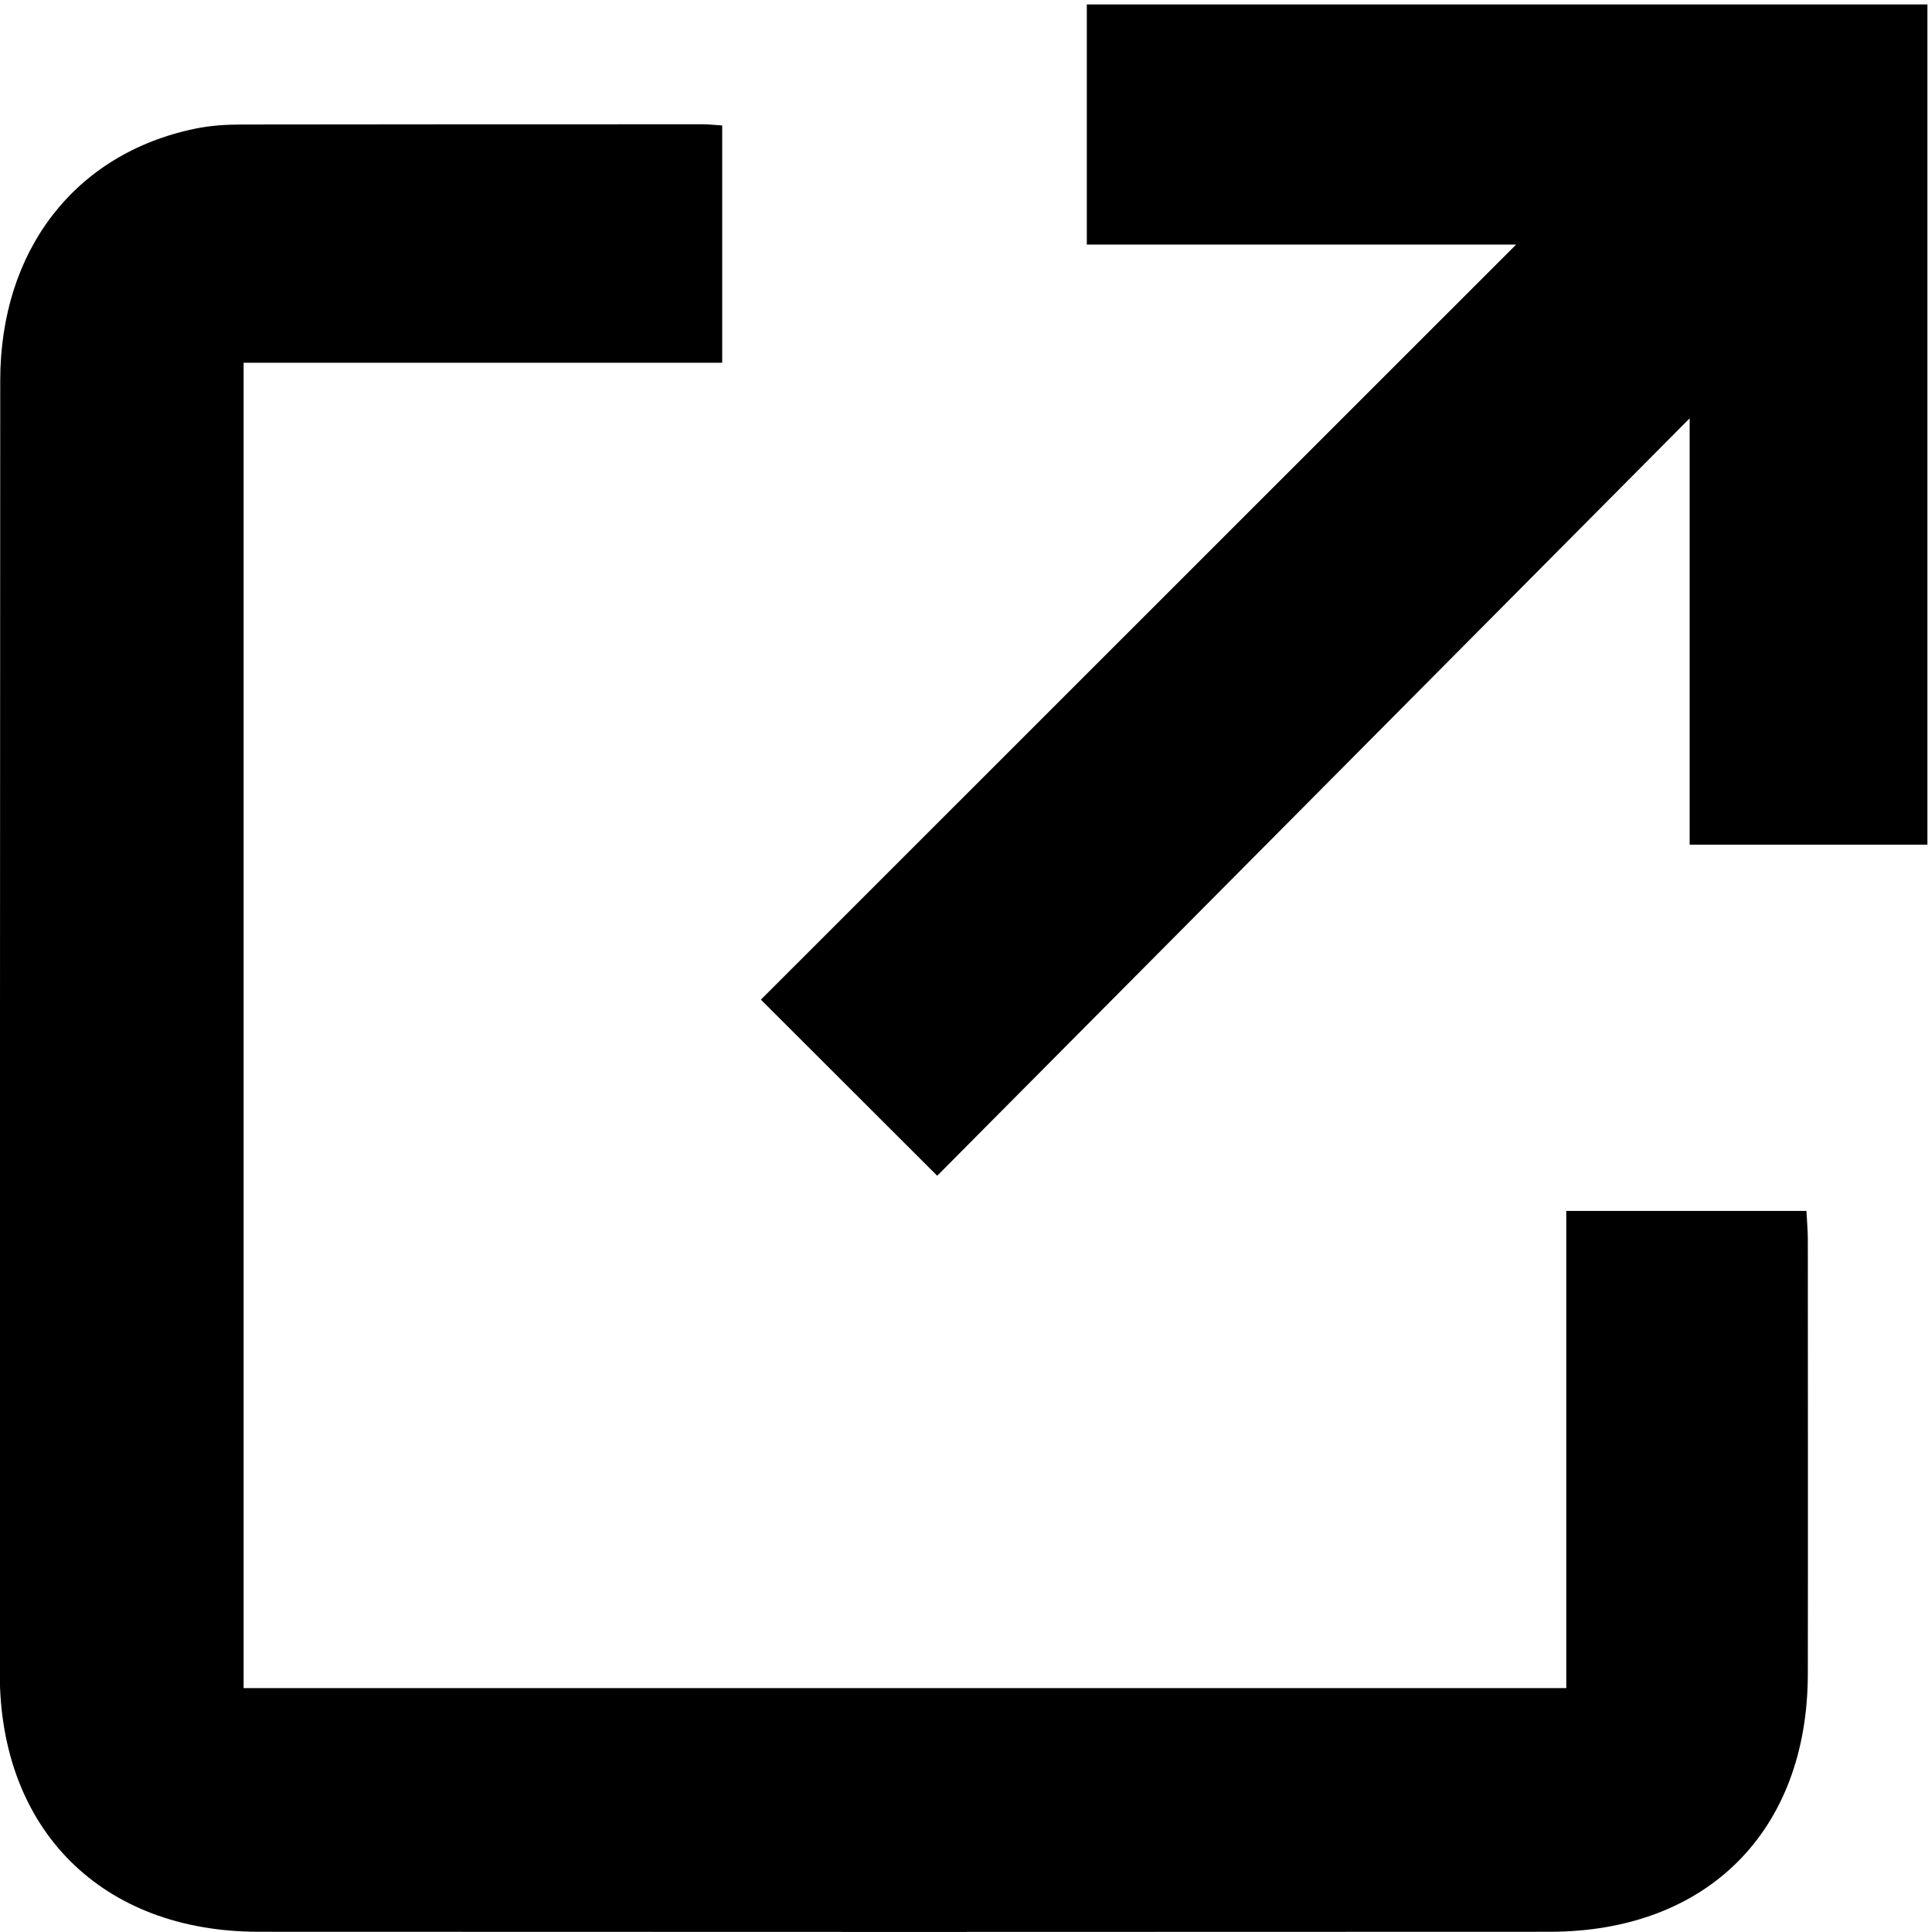
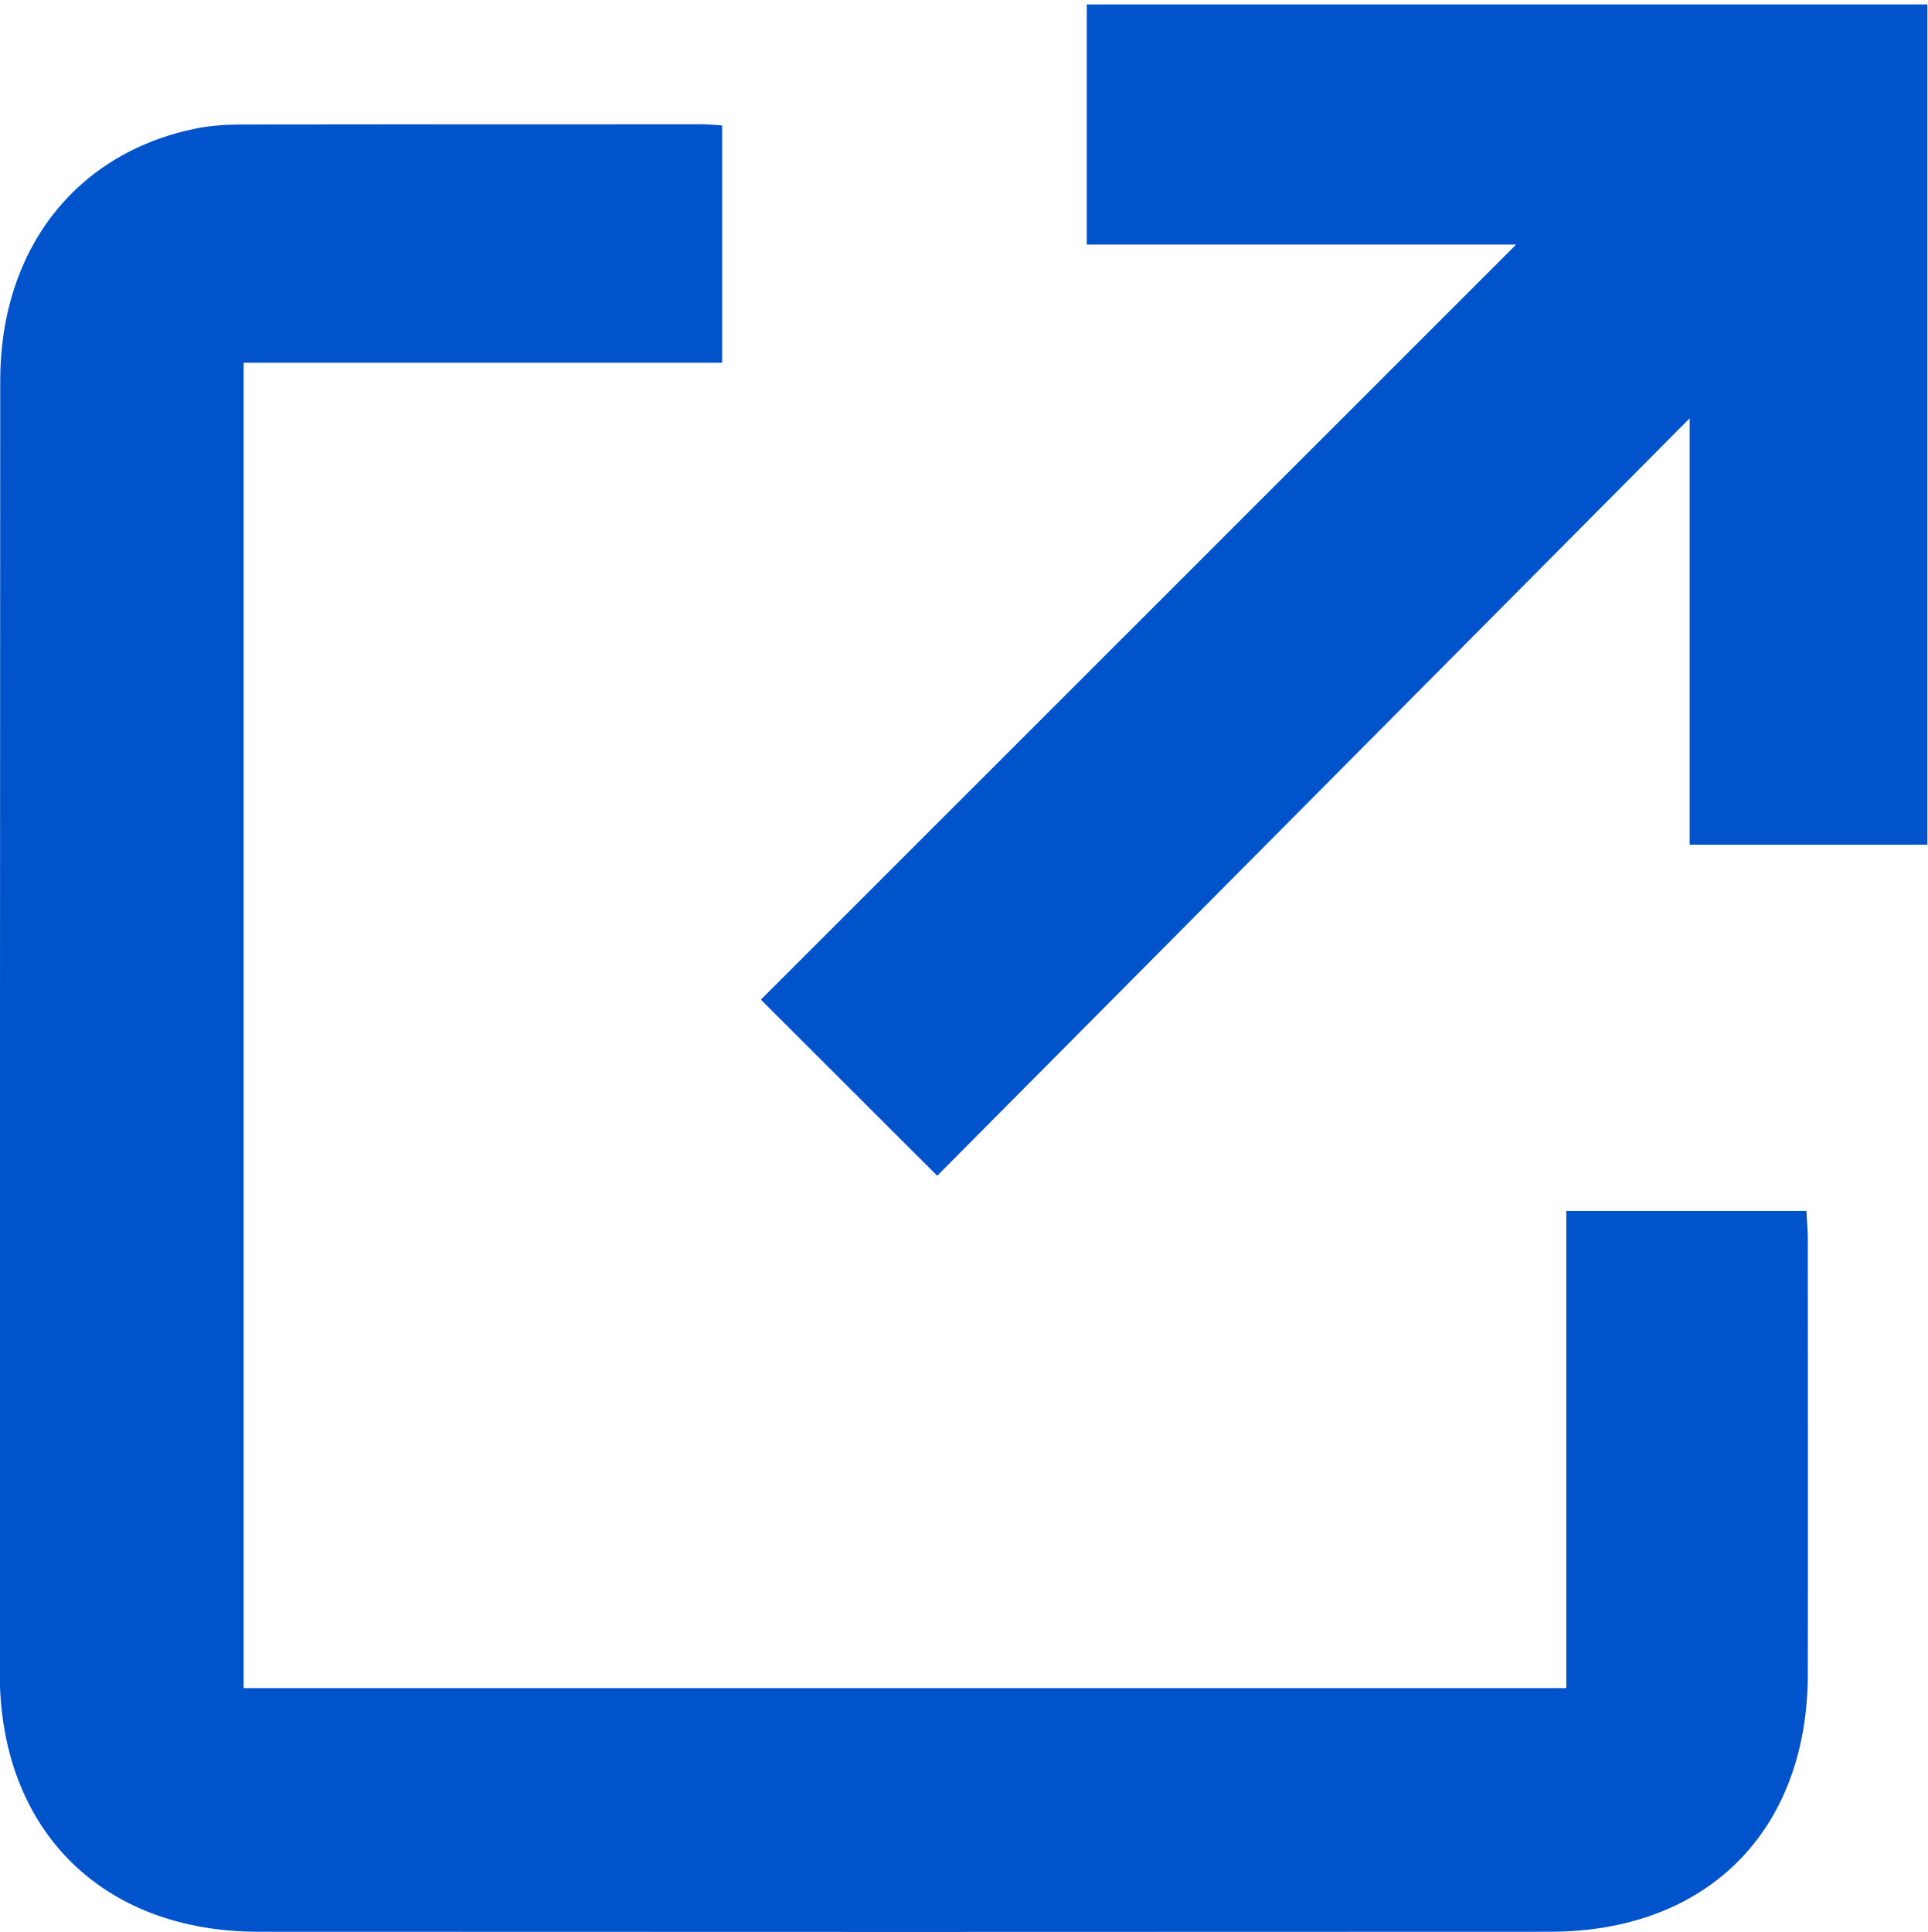
<svg xmlns="http://www.w3.org/2000/svg" version="1.1" x="0px" y="0px" viewBox="0 0 82.2 82.39" style="enable-background:new 0 0 82.2 82.39;" xml:space="preserve">
  <style type="text/css">
- 	.st1{display:inline;}
+ 	.st1{fill:#0153cc}
</style>
  <g id="Layer_3">
-     <path d="M30.8,5.35c0,3.41,0,6.7,0,10.12c-6.79,0-13.55,0-20.41,0c0,18.9,0,37.67,0,56.52c18.73,0,37.51,0,56.41,0   c0-6.73,0-13.49,0-20.35c3.48,0,6.82,0,10.24,0c0.02,0.42,0.06,0.81,0.06,1.2c0,6.18,0.01,12.37,0,18.55   c-0.01,6.7-4.3,10.99-11.01,10.99c-18.35,0.01-36.7,0.01-55.06,0c-6.68,0-11.03-4.34-11.04-10.99C0,53.01,0,34.62,0.01,16.23   c0-5.56,3.19-9.68,8.3-10.74c0.66-0.14,1.35-0.18,2.03-0.18c6.55-0.01,13.09-0.01,19.64-0.01C30.21,5.3,30.45,5.33,30.8,5.35z" />
-     <path d="M39.97,50.14c-2.68-2.68-5.06-5.05-7.52-7.51c10.64-10.64,21.33-21.32,32.21-32.2c-6.26,0-12.25,0-18.31,0   c0-3.47,0-6.82,0-10.24c11.96,0,23.86,0,35.85,0c0,11.93,0,23.83,0,35.83c-3.33,0-6.68,0-10.14,0c0-5.97,0-11.97,0-18.18   C61.23,28.74,50.57,39.47,39.97,50.14z" />
+     <path class="st1" d="M30.8,5.35c0,3.41,0,6.7,0,10.12c-6.79,0-13.55,0-20.41,0c0,18.9,0,37.67,0,56.52c18.73,0,37.51,0,56.41,0   c0-6.73,0-13.49,0-20.35c3.48,0,6.82,0,10.24,0c0.02,0.42,0.06,0.81,0.06,1.2c0,6.18,0.01,12.37,0,18.55   c-0.01,6.7-4.3,10.99-11.01,10.99c-18.35,0.01-36.7,0.01-55.06,0c-6.68,0-11.03-4.34-11.04-10.99C0,53.01,0,34.62,0.01,16.23   c0-5.56,3.19-9.68,8.3-10.74c0.66-0.14,1.35-0.18,2.03-0.18c6.55-0.01,13.09-0.01,19.64-0.01C30.21,5.3,30.45,5.33,30.8,5.35z" />
+     <path class="st1" d="M39.97,50.14c-2.68-2.68-5.06-5.05-7.52-7.51c10.64-10.64,21.33-21.32,32.21-32.2c-6.26,0-12.25,0-18.31,0   c0-3.47,0-6.82,0-10.24c11.96,0,23.86,0,35.85,0c0,11.93,0,23.83,0,35.83c-3.33,0-6.68,0-10.14,0c0-5.97,0-11.97,0-18.18   C61.23,28.74,50.57,39.47,39.97,50.14z" />
  </g>
</svg>
